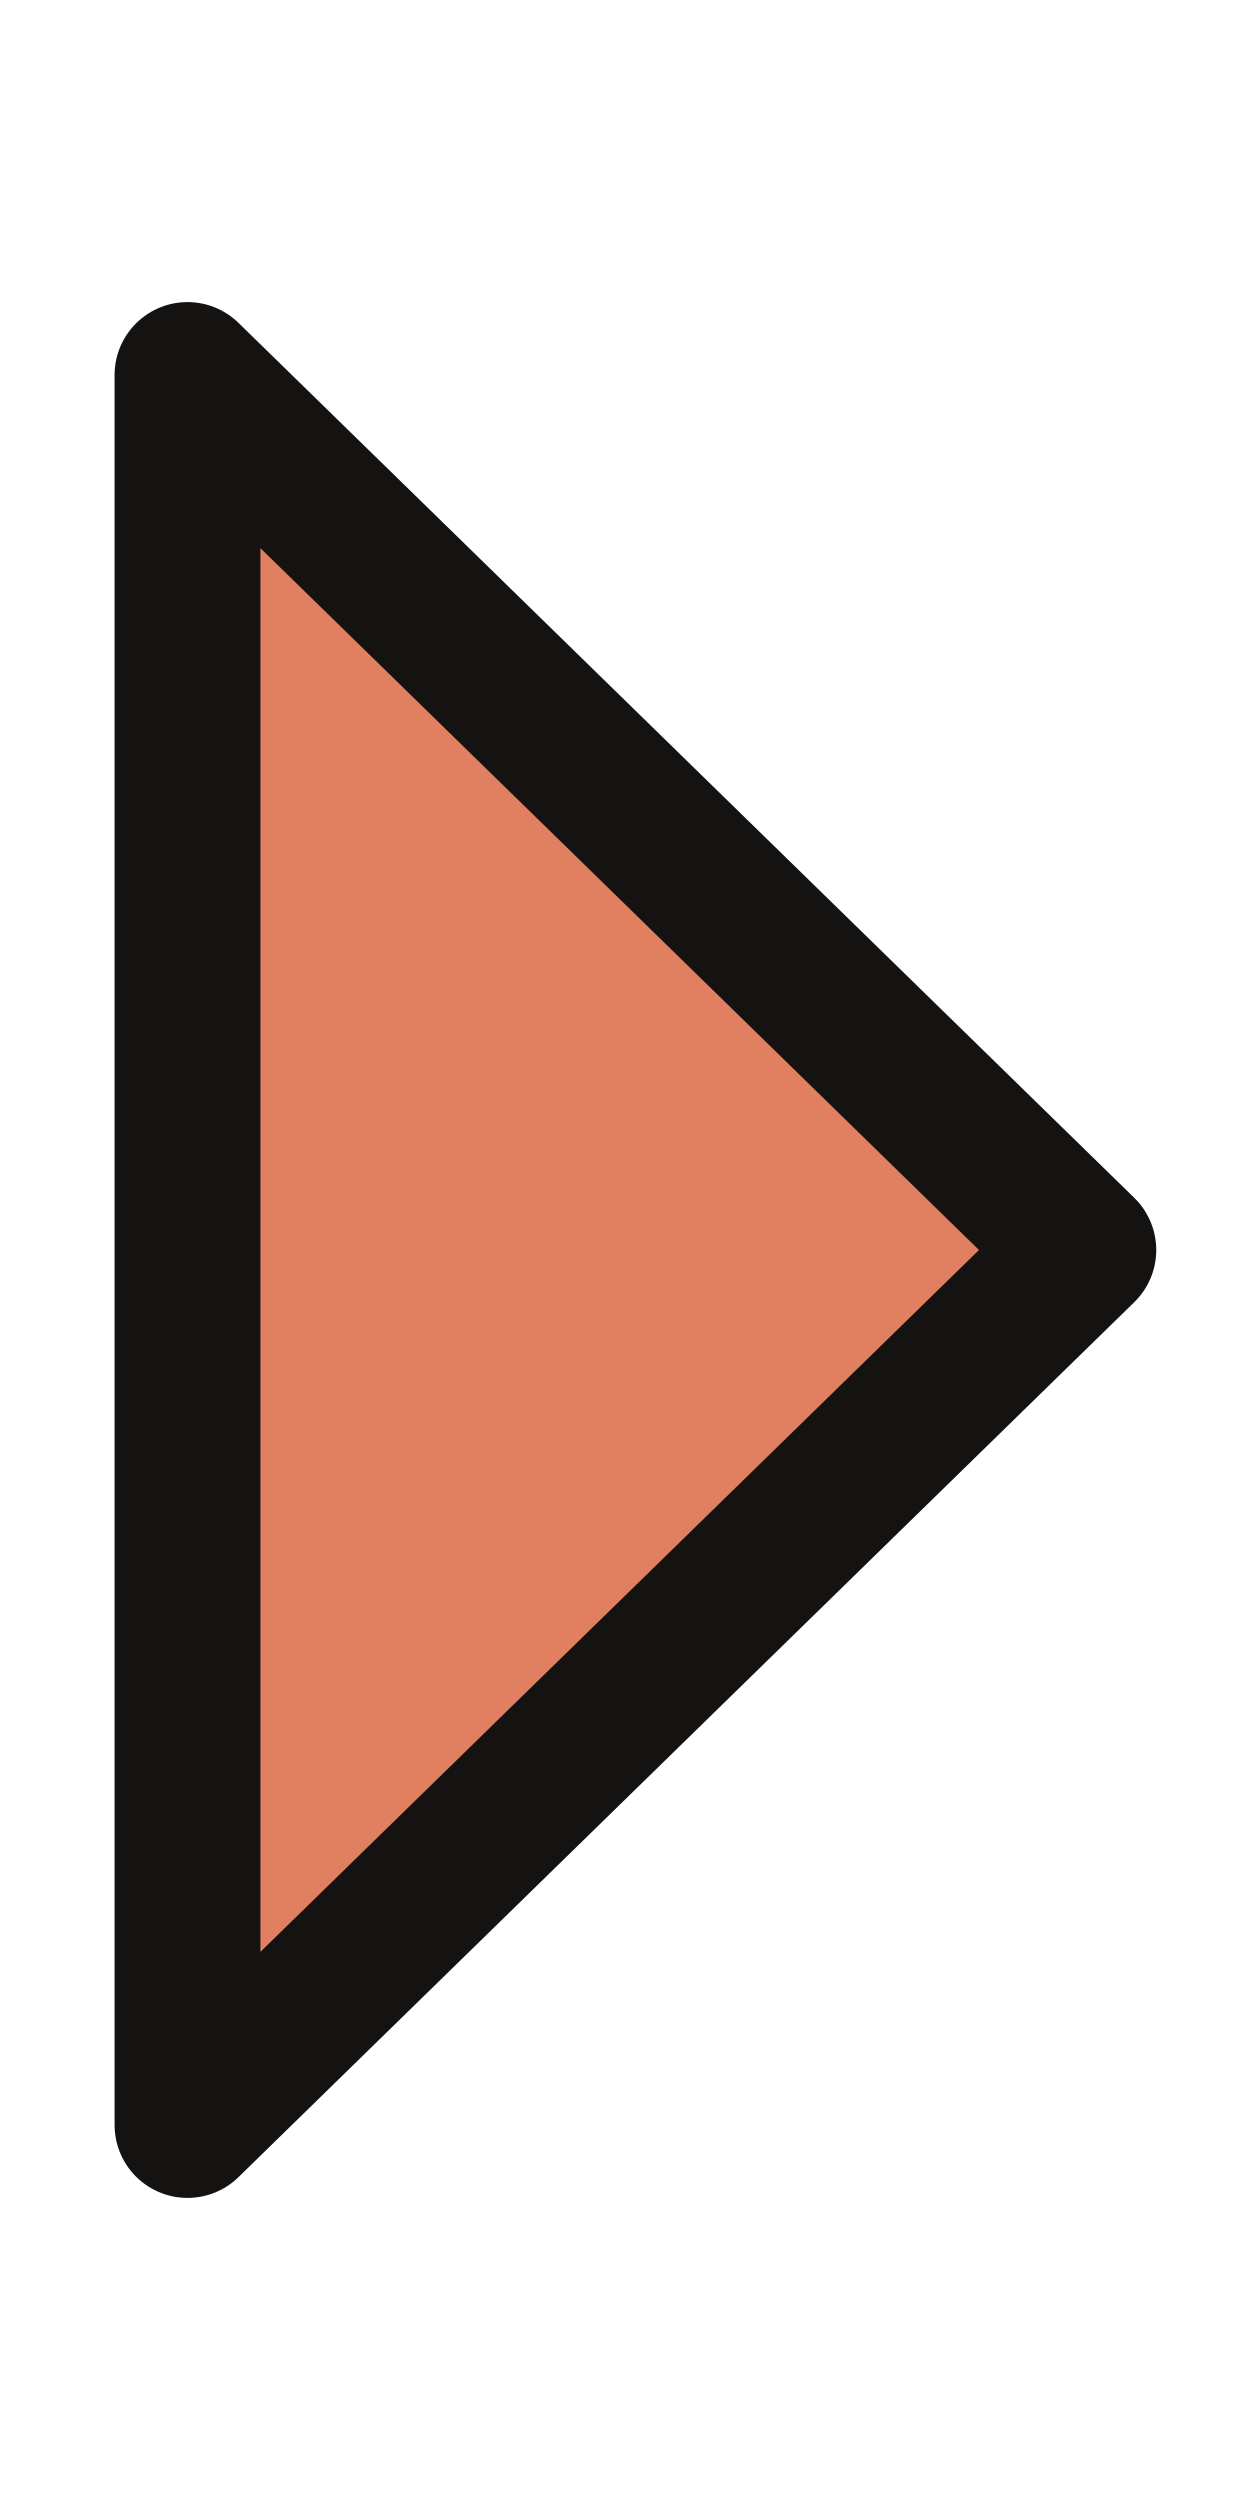
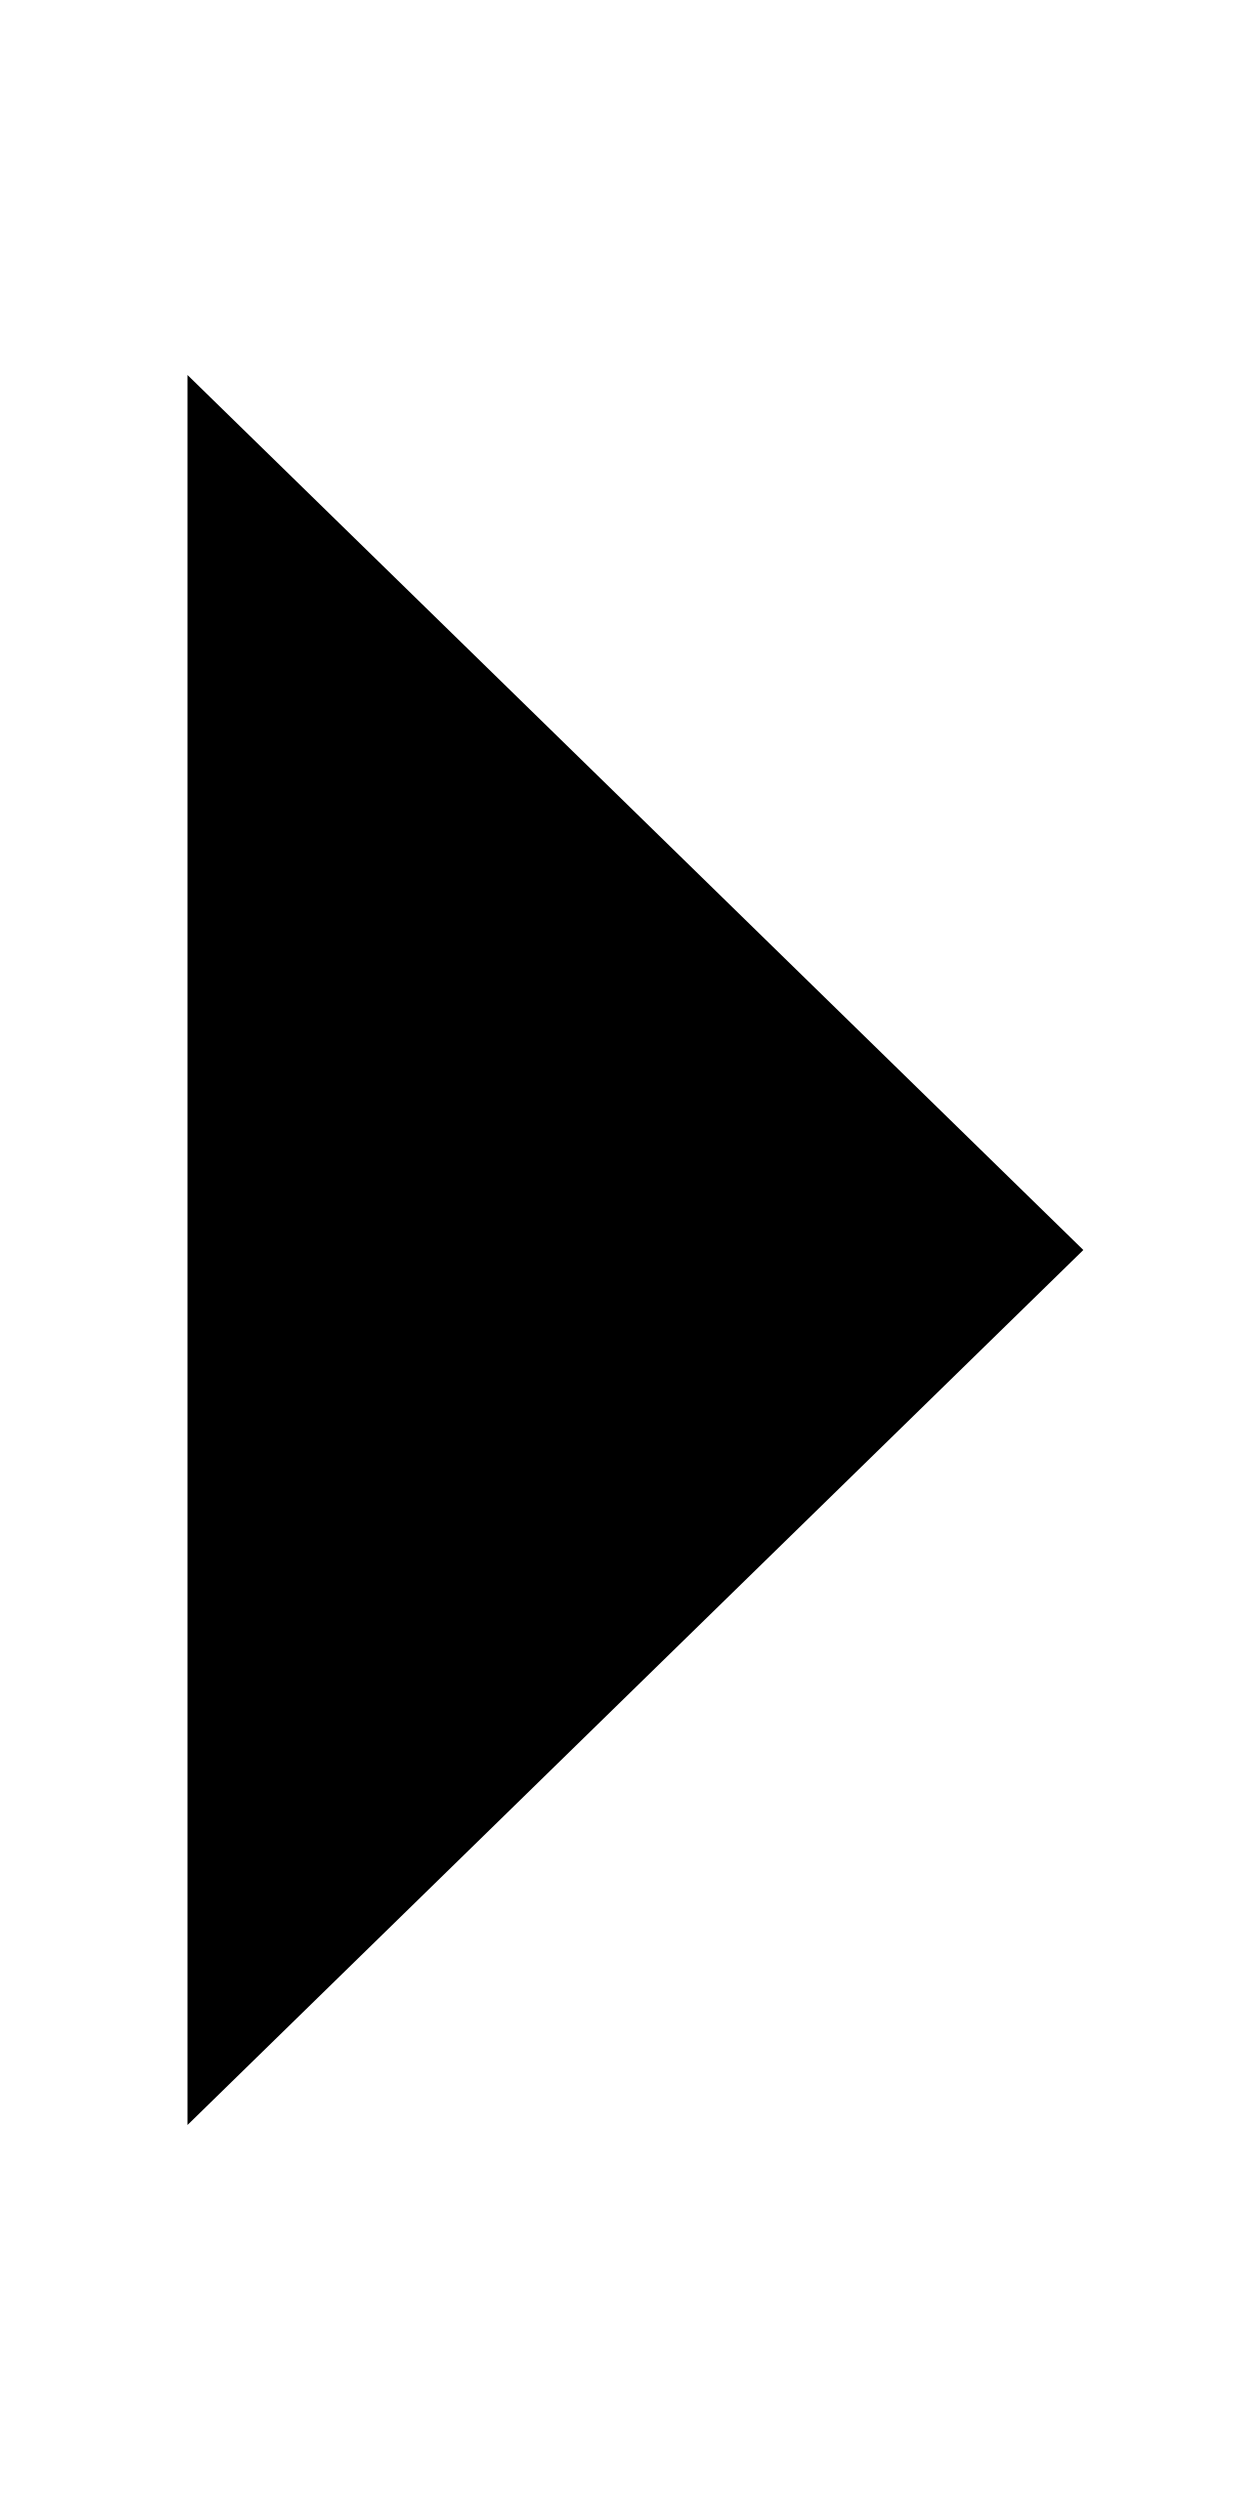
<svg xmlns="http://www.w3.org/2000/svg" width="6" height="12" viewBox="0 0 6 12">
-   <path d="M 0.9 1.8 L 5.2 6 L 0.9 10.2 Z" fill="#e08060" stroke="#141312" stroke-width="0.7" stroke-linejoin="round" />
+   <path d="M 0.9 1.8 L 5.2 6 L 0.9 10.2 Z" fill="@accent@" stroke="@bgDeep@" stroke-width="0.7" stroke-linejoin="round" />
</svg>
